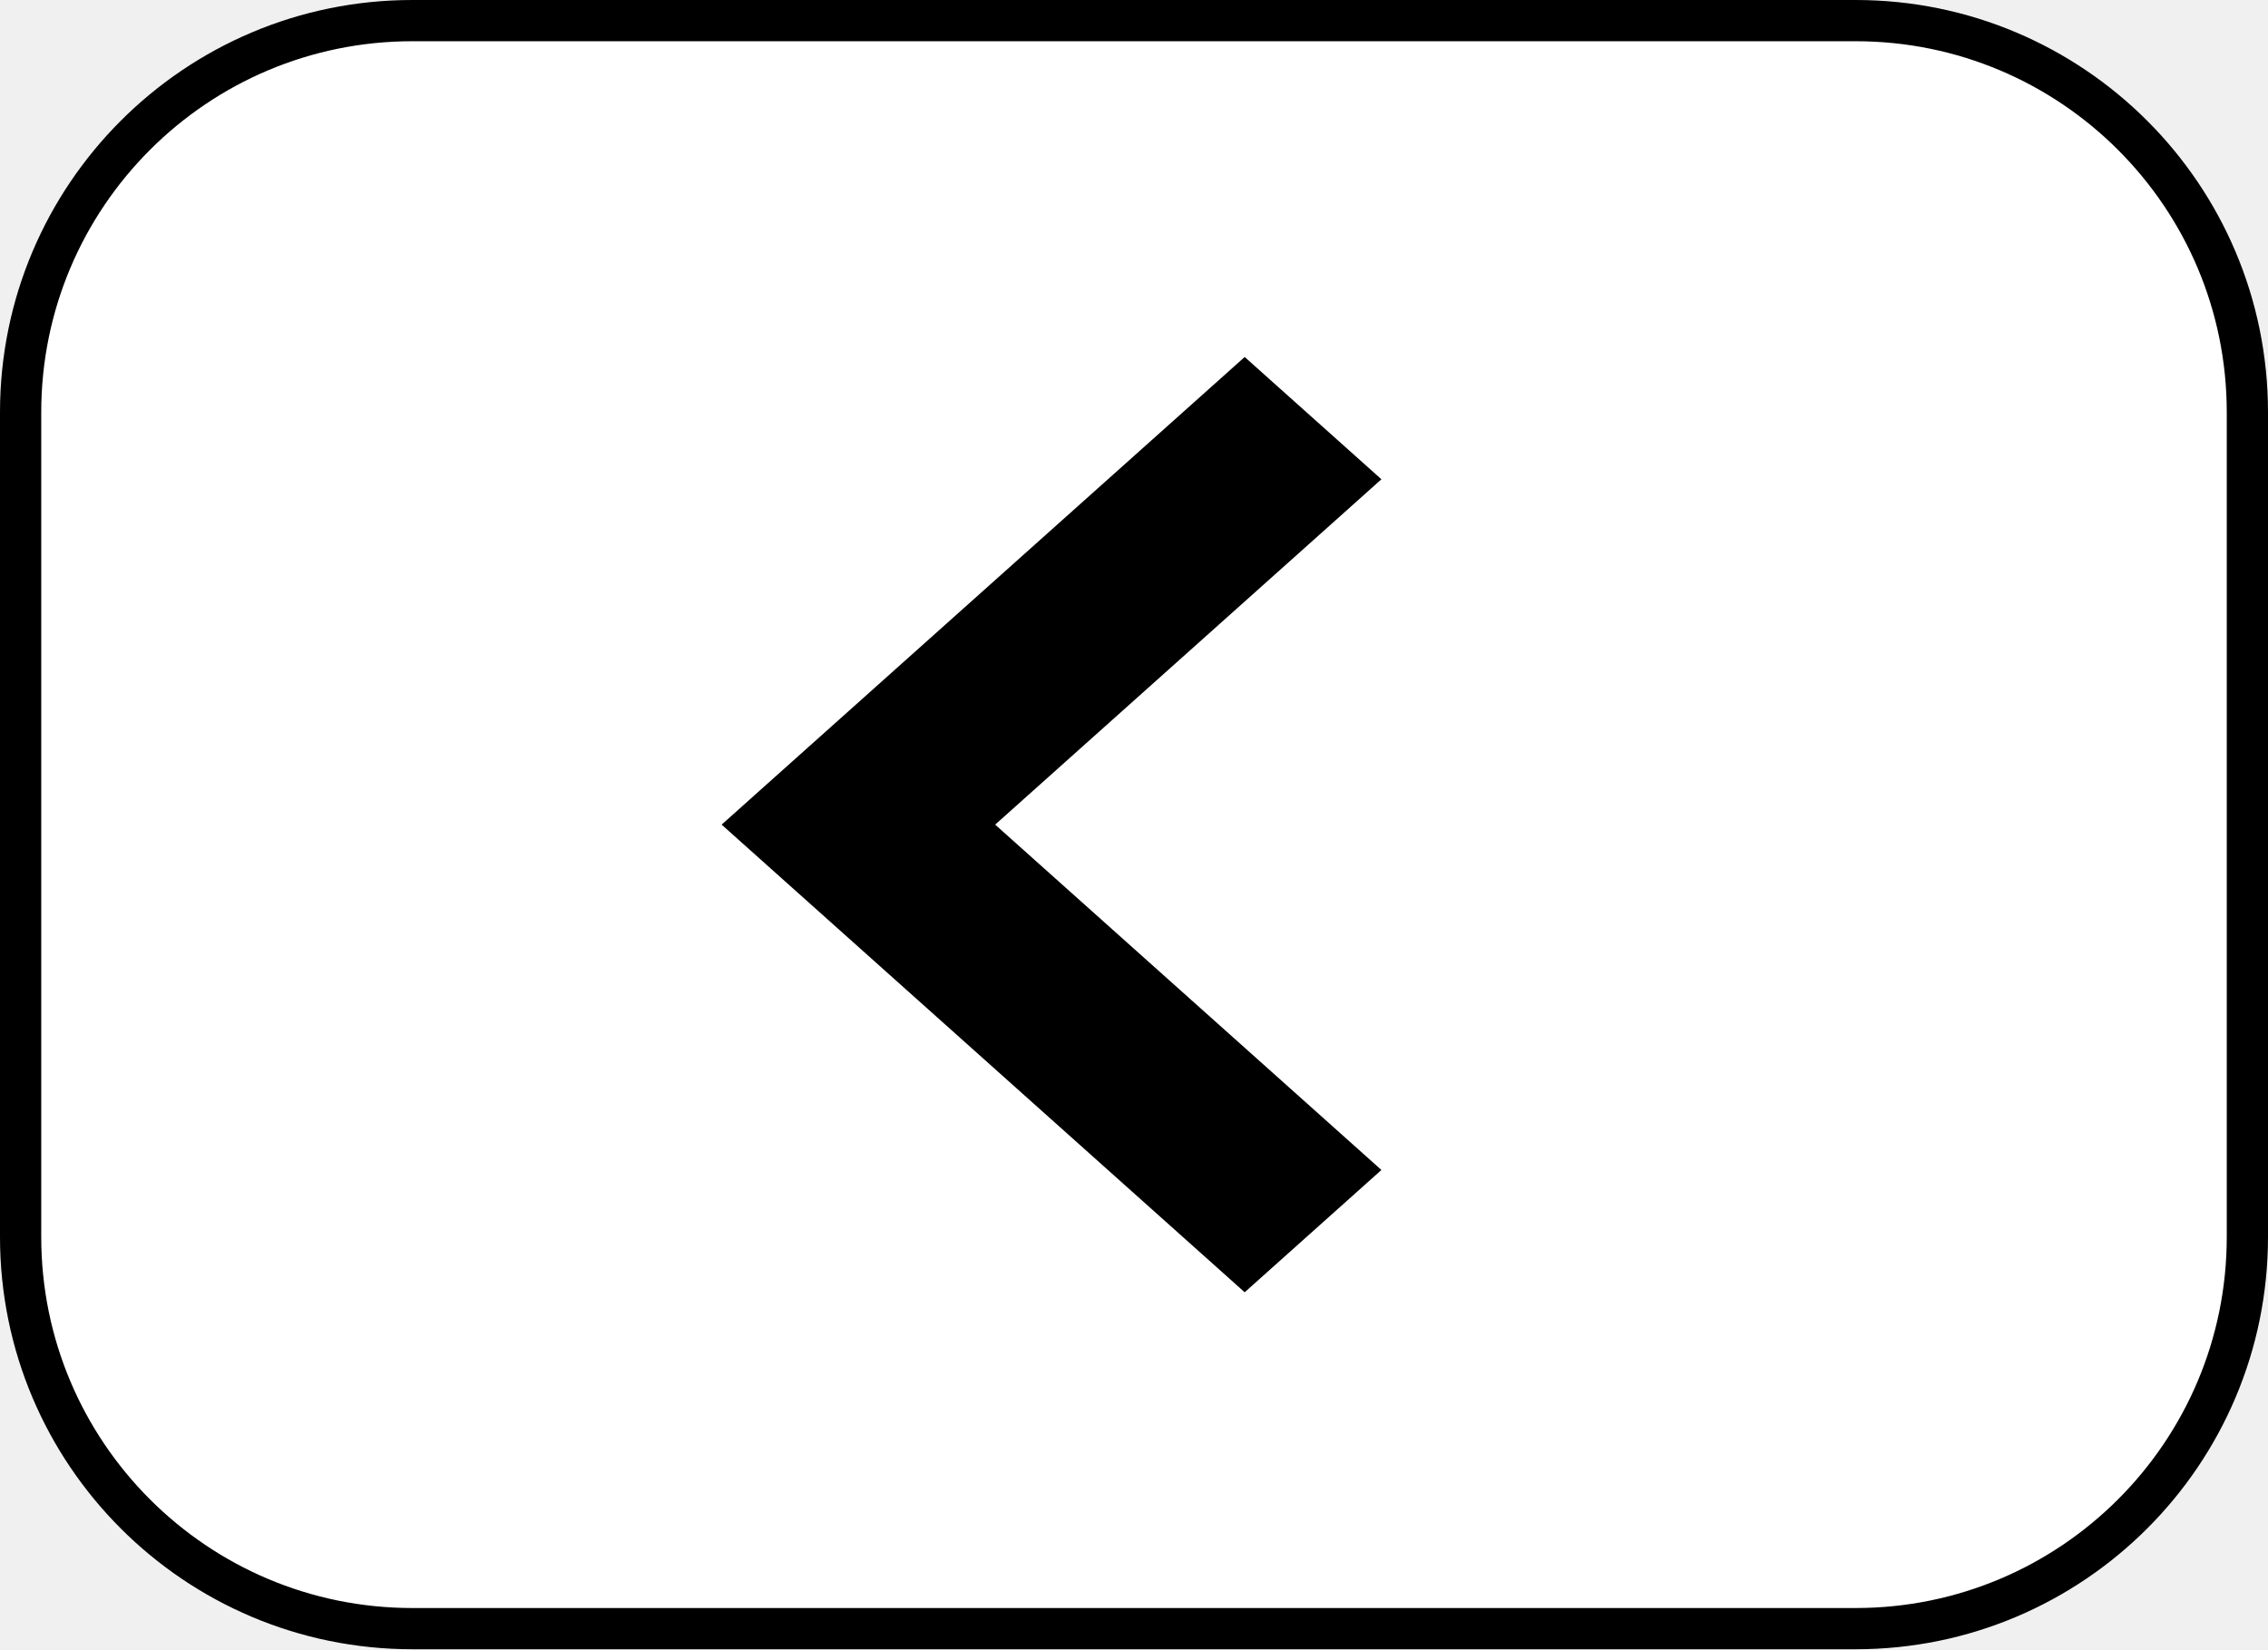
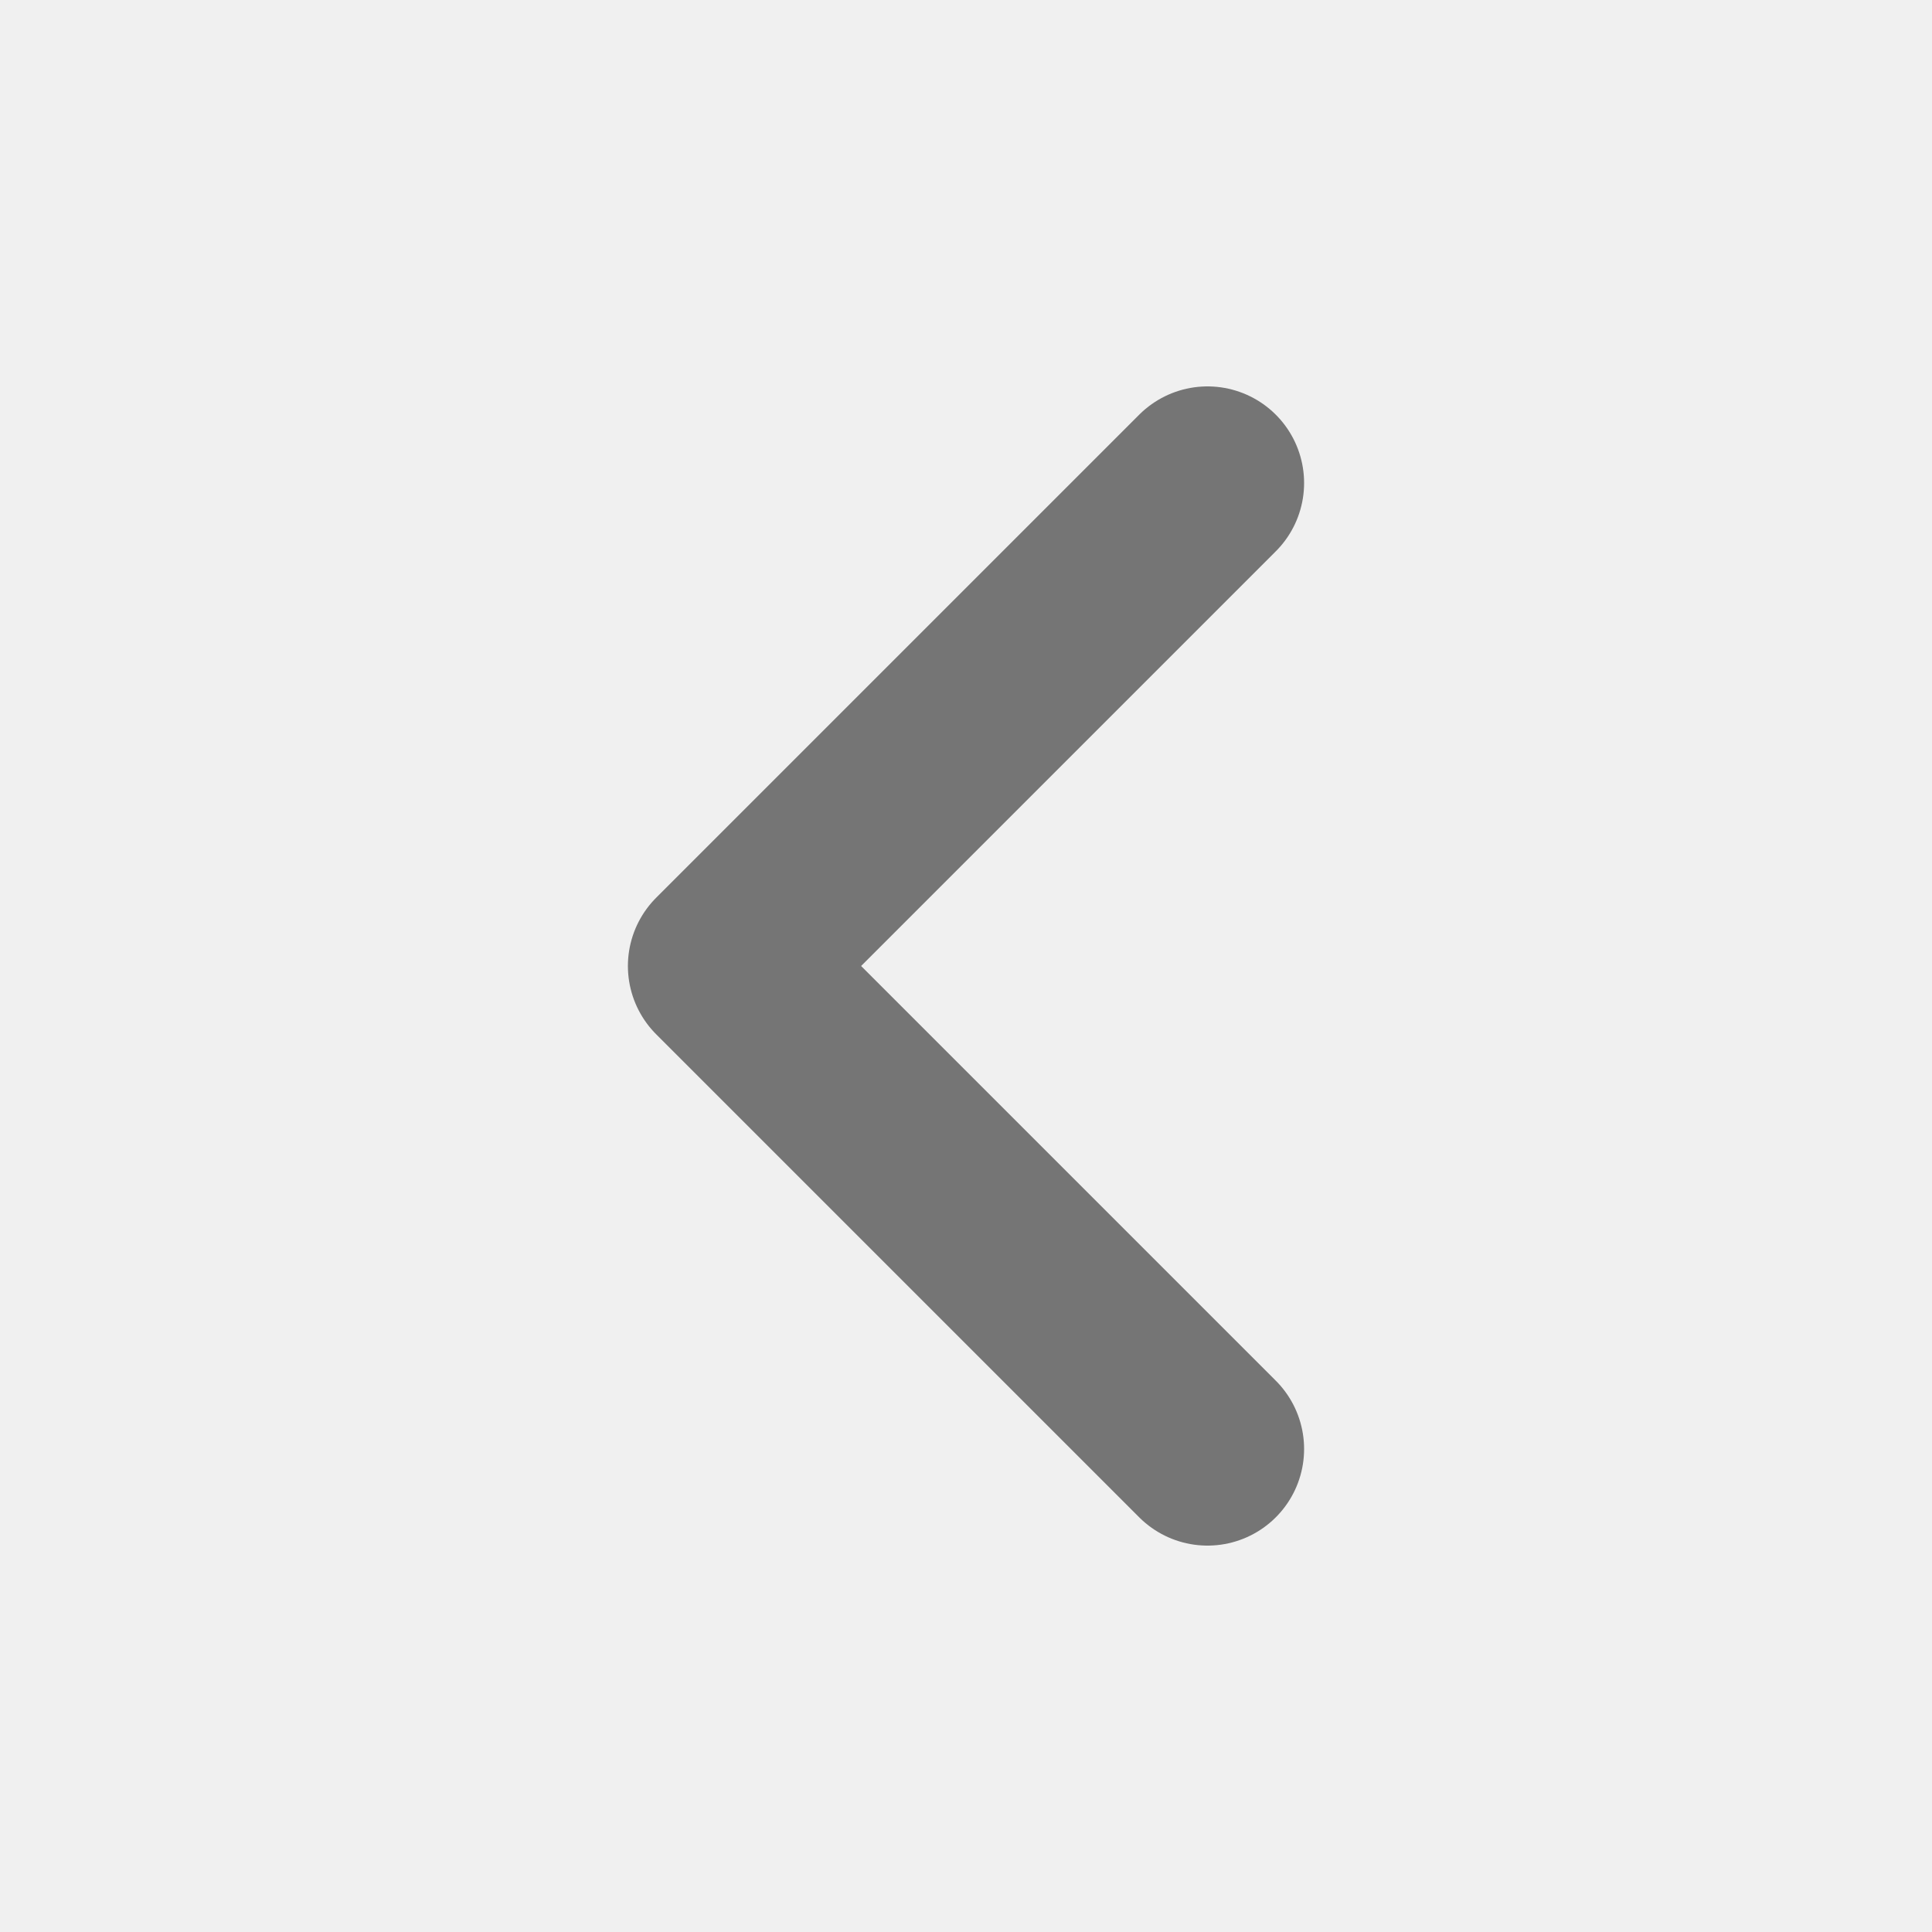
- <svg xmlns="http://www.w3.org/2000/svg" width="55" height="40" viewBox="0 0 55 40" fill="none">
-   <rect x="0.5" y="0.5" width="54" height="39" rx="9.5" fill="white" stroke="black" />
-   <path d="M18.667 19.627L18.25 20L18.667 20.373L29.851 30.373L30.184 30.671L30.517 30.373L32.333 28.749L32.75 28.376L32.333 28.003L23.383 20L32.333 11.997L32.75 11.624L32.333 11.251L30.517 9.627L30.184 9.329L29.851 9.627L18.667 19.627Z" fill="black" stroke="black" />
+ <svg xmlns="http://www.w3.org/2000/svg" width="40" height="40" viewBox="0 0 40 40" fill="none">
+   <path d="M25 30L15 20L25 10" stroke="#757575" stroke-width="4" stroke-linecap="round" stroke-linejoin="round" />
</svg>
